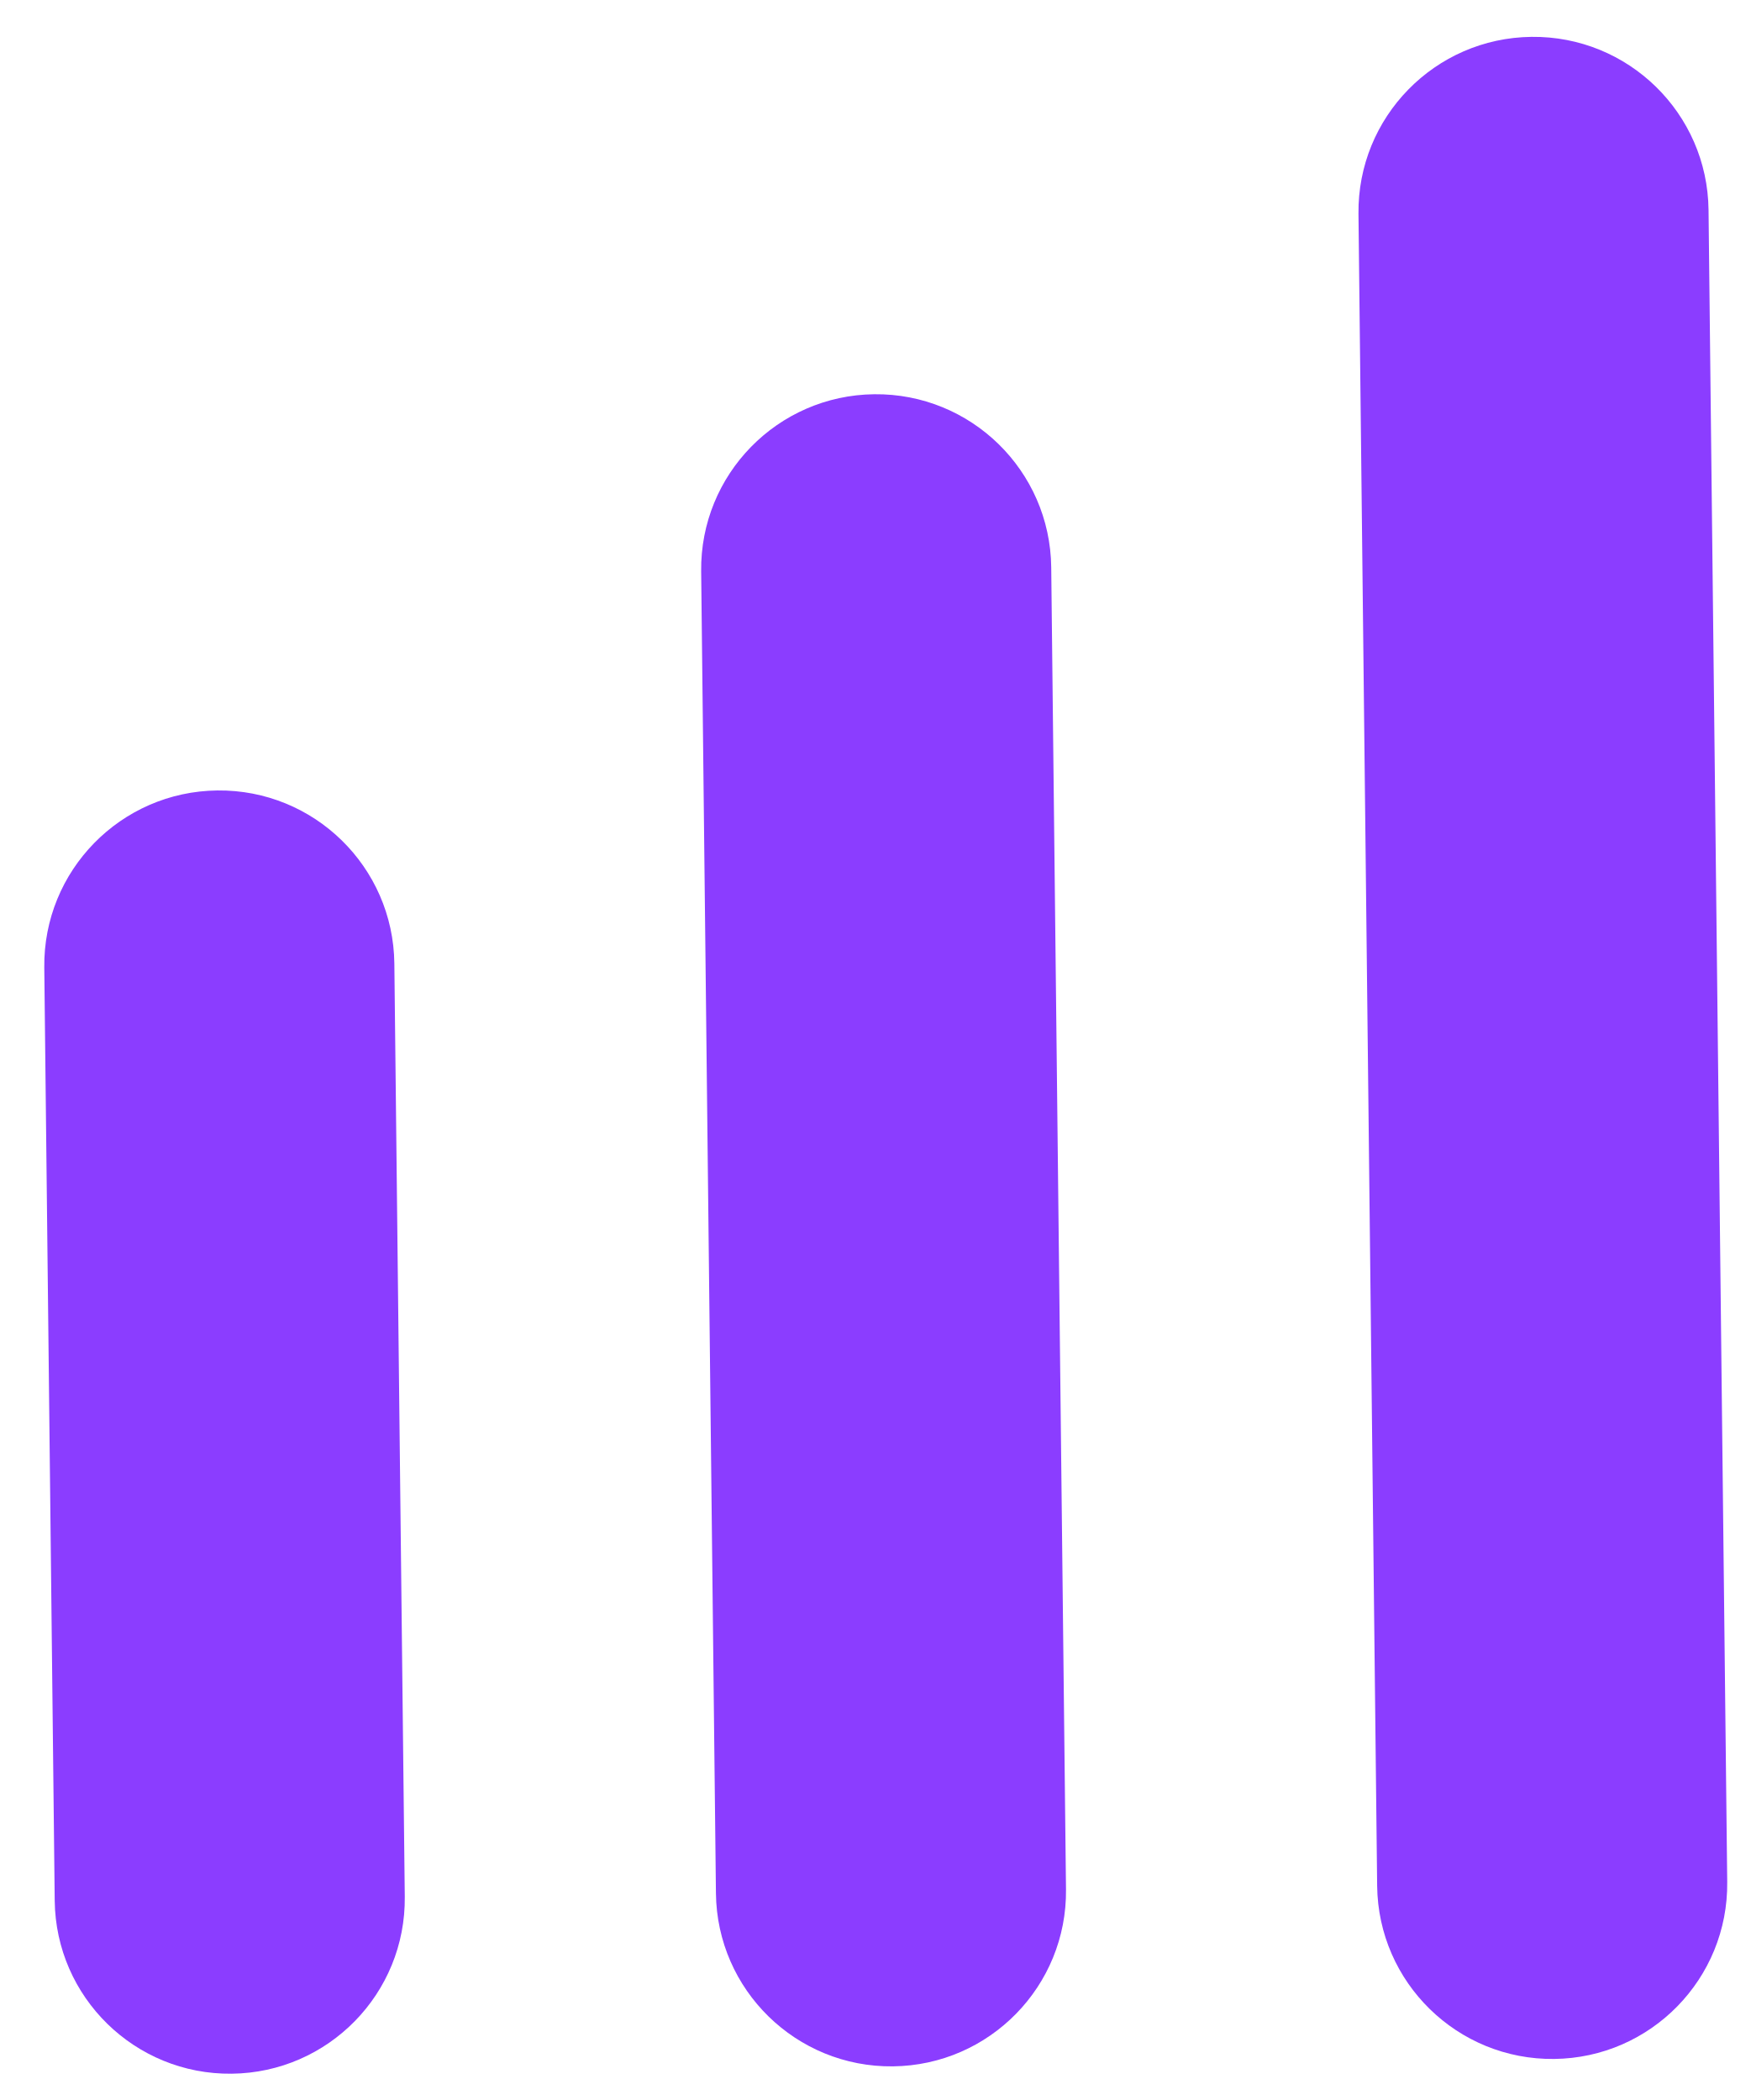
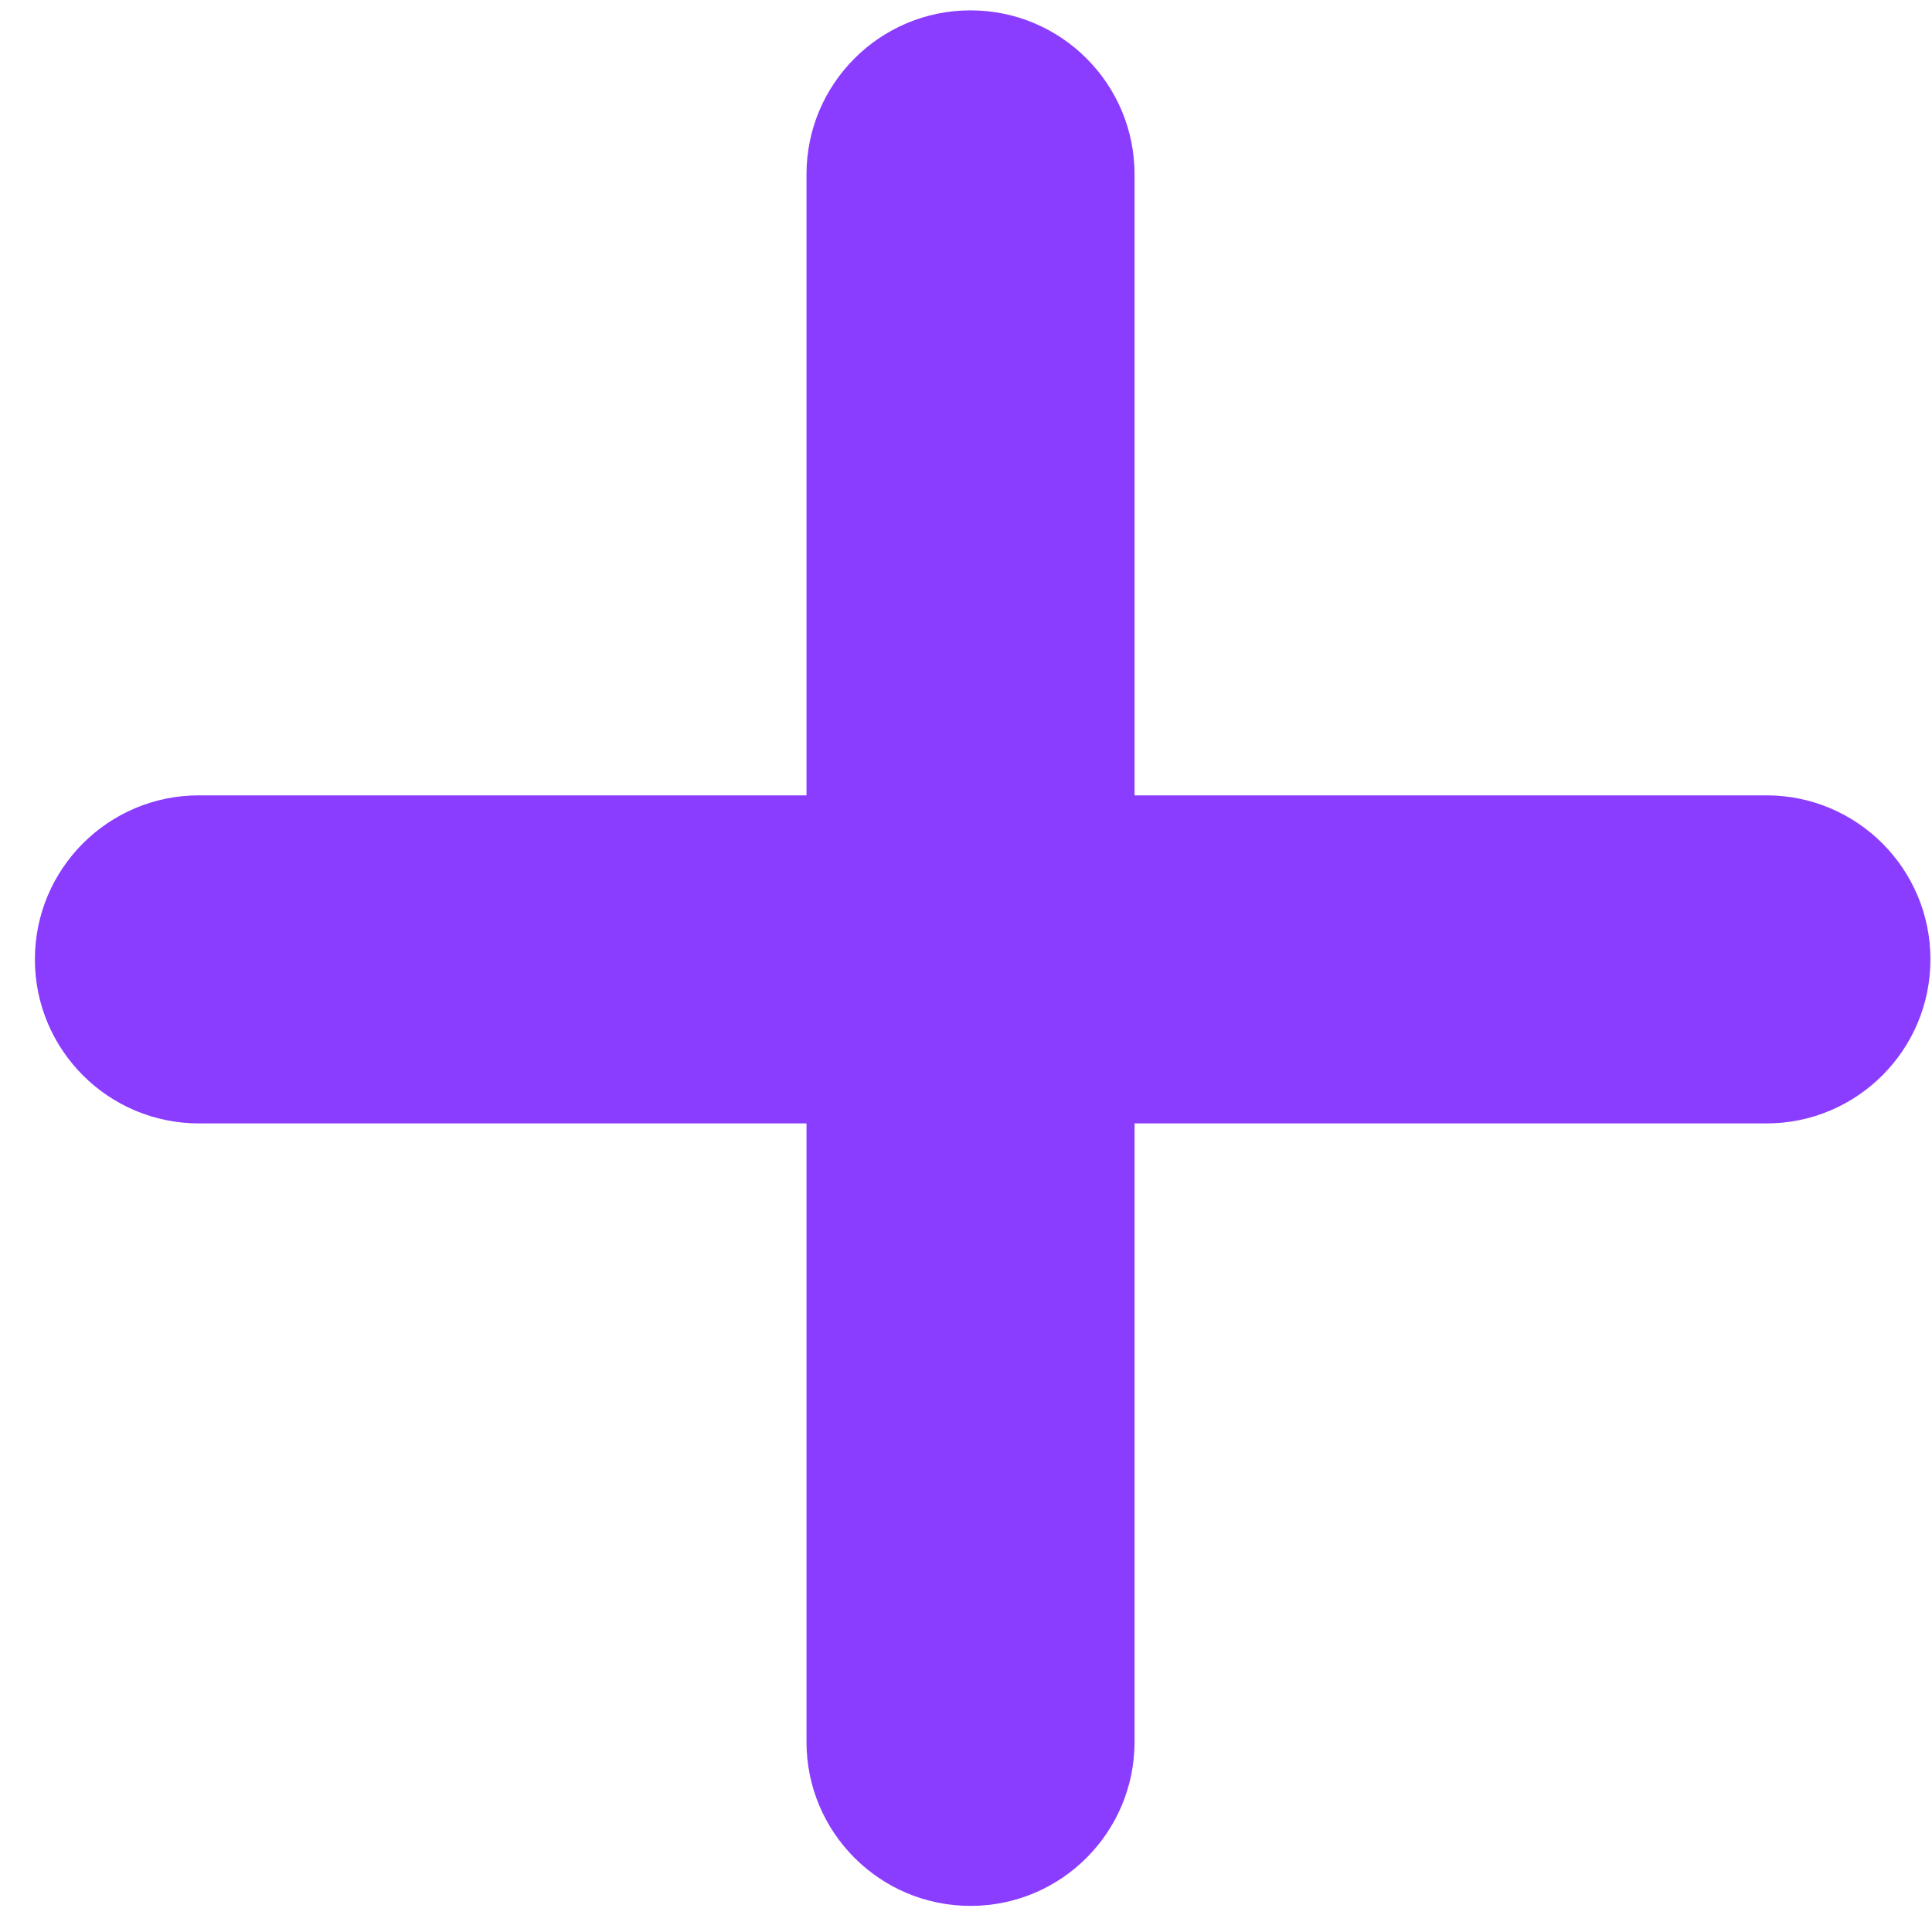
- <svg xmlns="http://www.w3.org/2000/svg" width="45" height="54" viewBox="0 0 45 54" fill="none">
-   <rect x="43.873" y="0.898" width="52" height="9" rx="4.5" transform="rotate(89.36 43.873 0.897552)" fill="#8b3dff" />
-   <rect x="26.975" y="10.087" width="43" height="9" rx="4.5" transform="rotate(89.36 26.9746 10.0869)" fill="#8b3dff" />
-   <rect x="10.087" y="20.276" width="33" height="9" rx="4.5" transform="rotate(89.36 10.0874 20.2762)" fill="#8b3dff" />
+ <svg xmlns="http://www.w3.org/2000/svg" width="53" height="53" viewBox="0 0 53 53" fill="none">
+   <rect x="52.958" y="30.819" width="52" height="9" rx="4.5" transform="rotate(-180 52.9576 30.8187)" fill="#8B3DFF" />
+   <rect x="22.123" y="52.284" width="52" height="9" rx="4.5" transform="rotate(-90 22.1235 52.2836)" fill="#8B3DFF" />
</svg>
